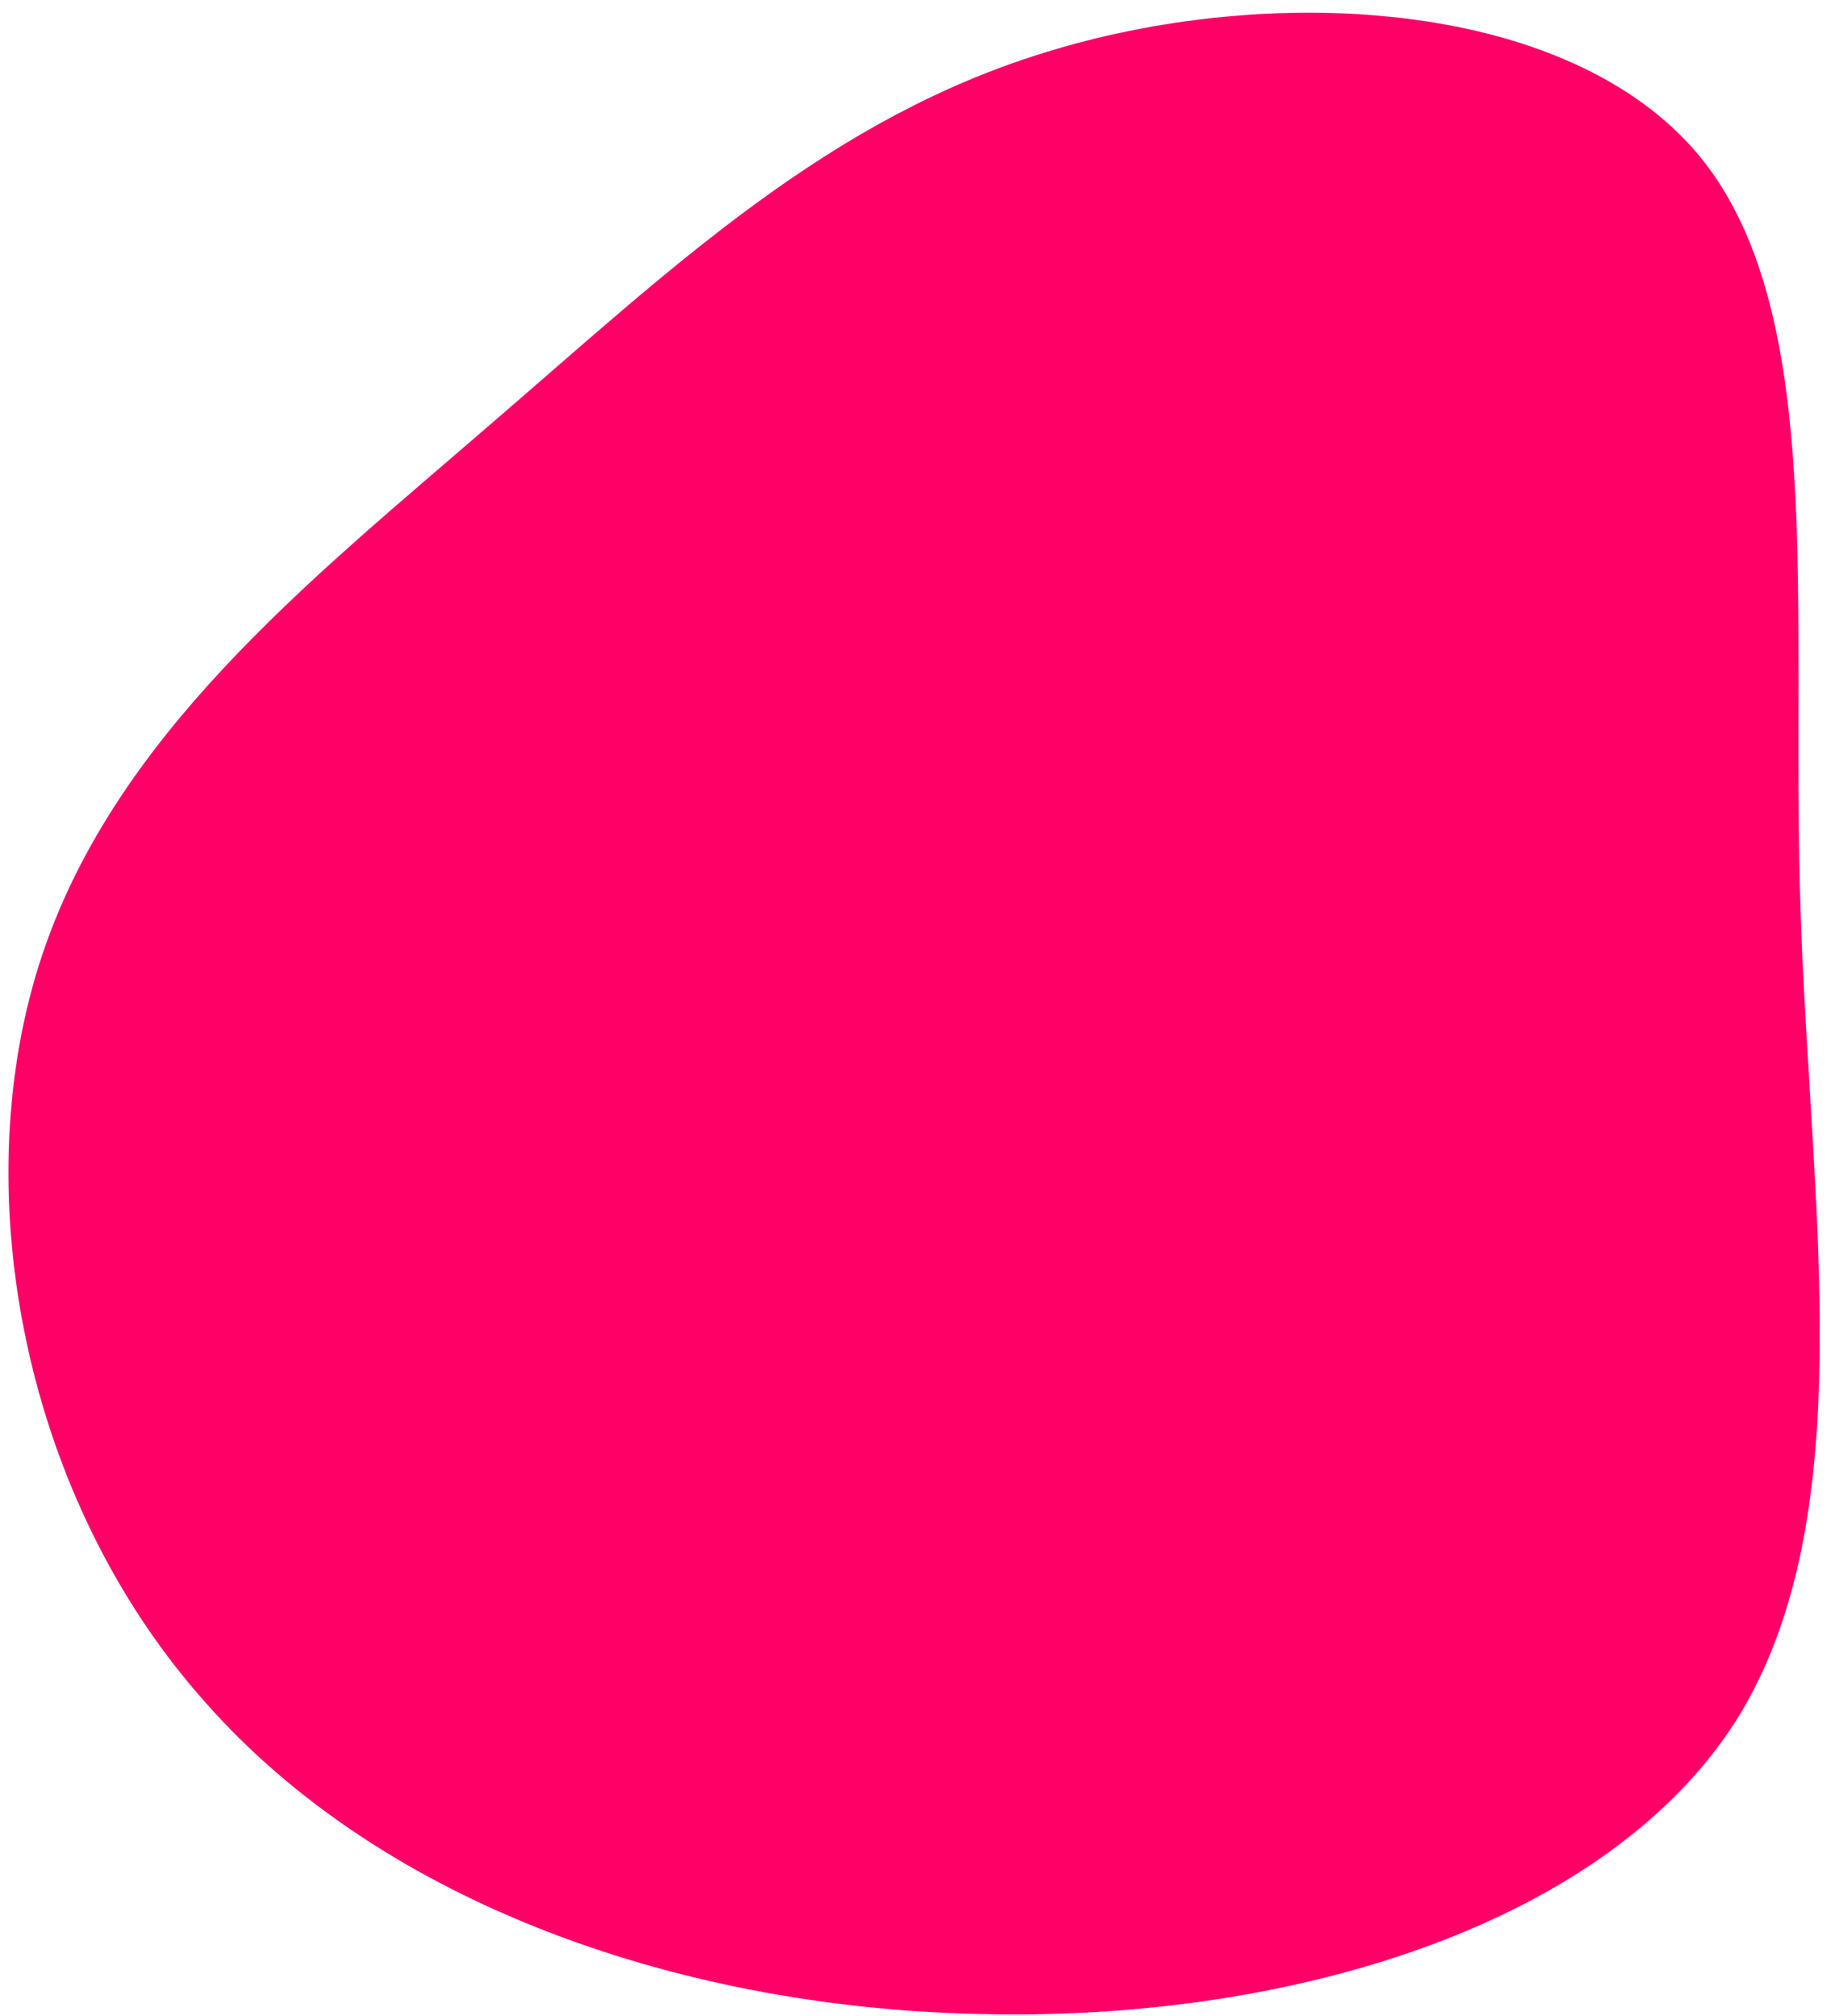
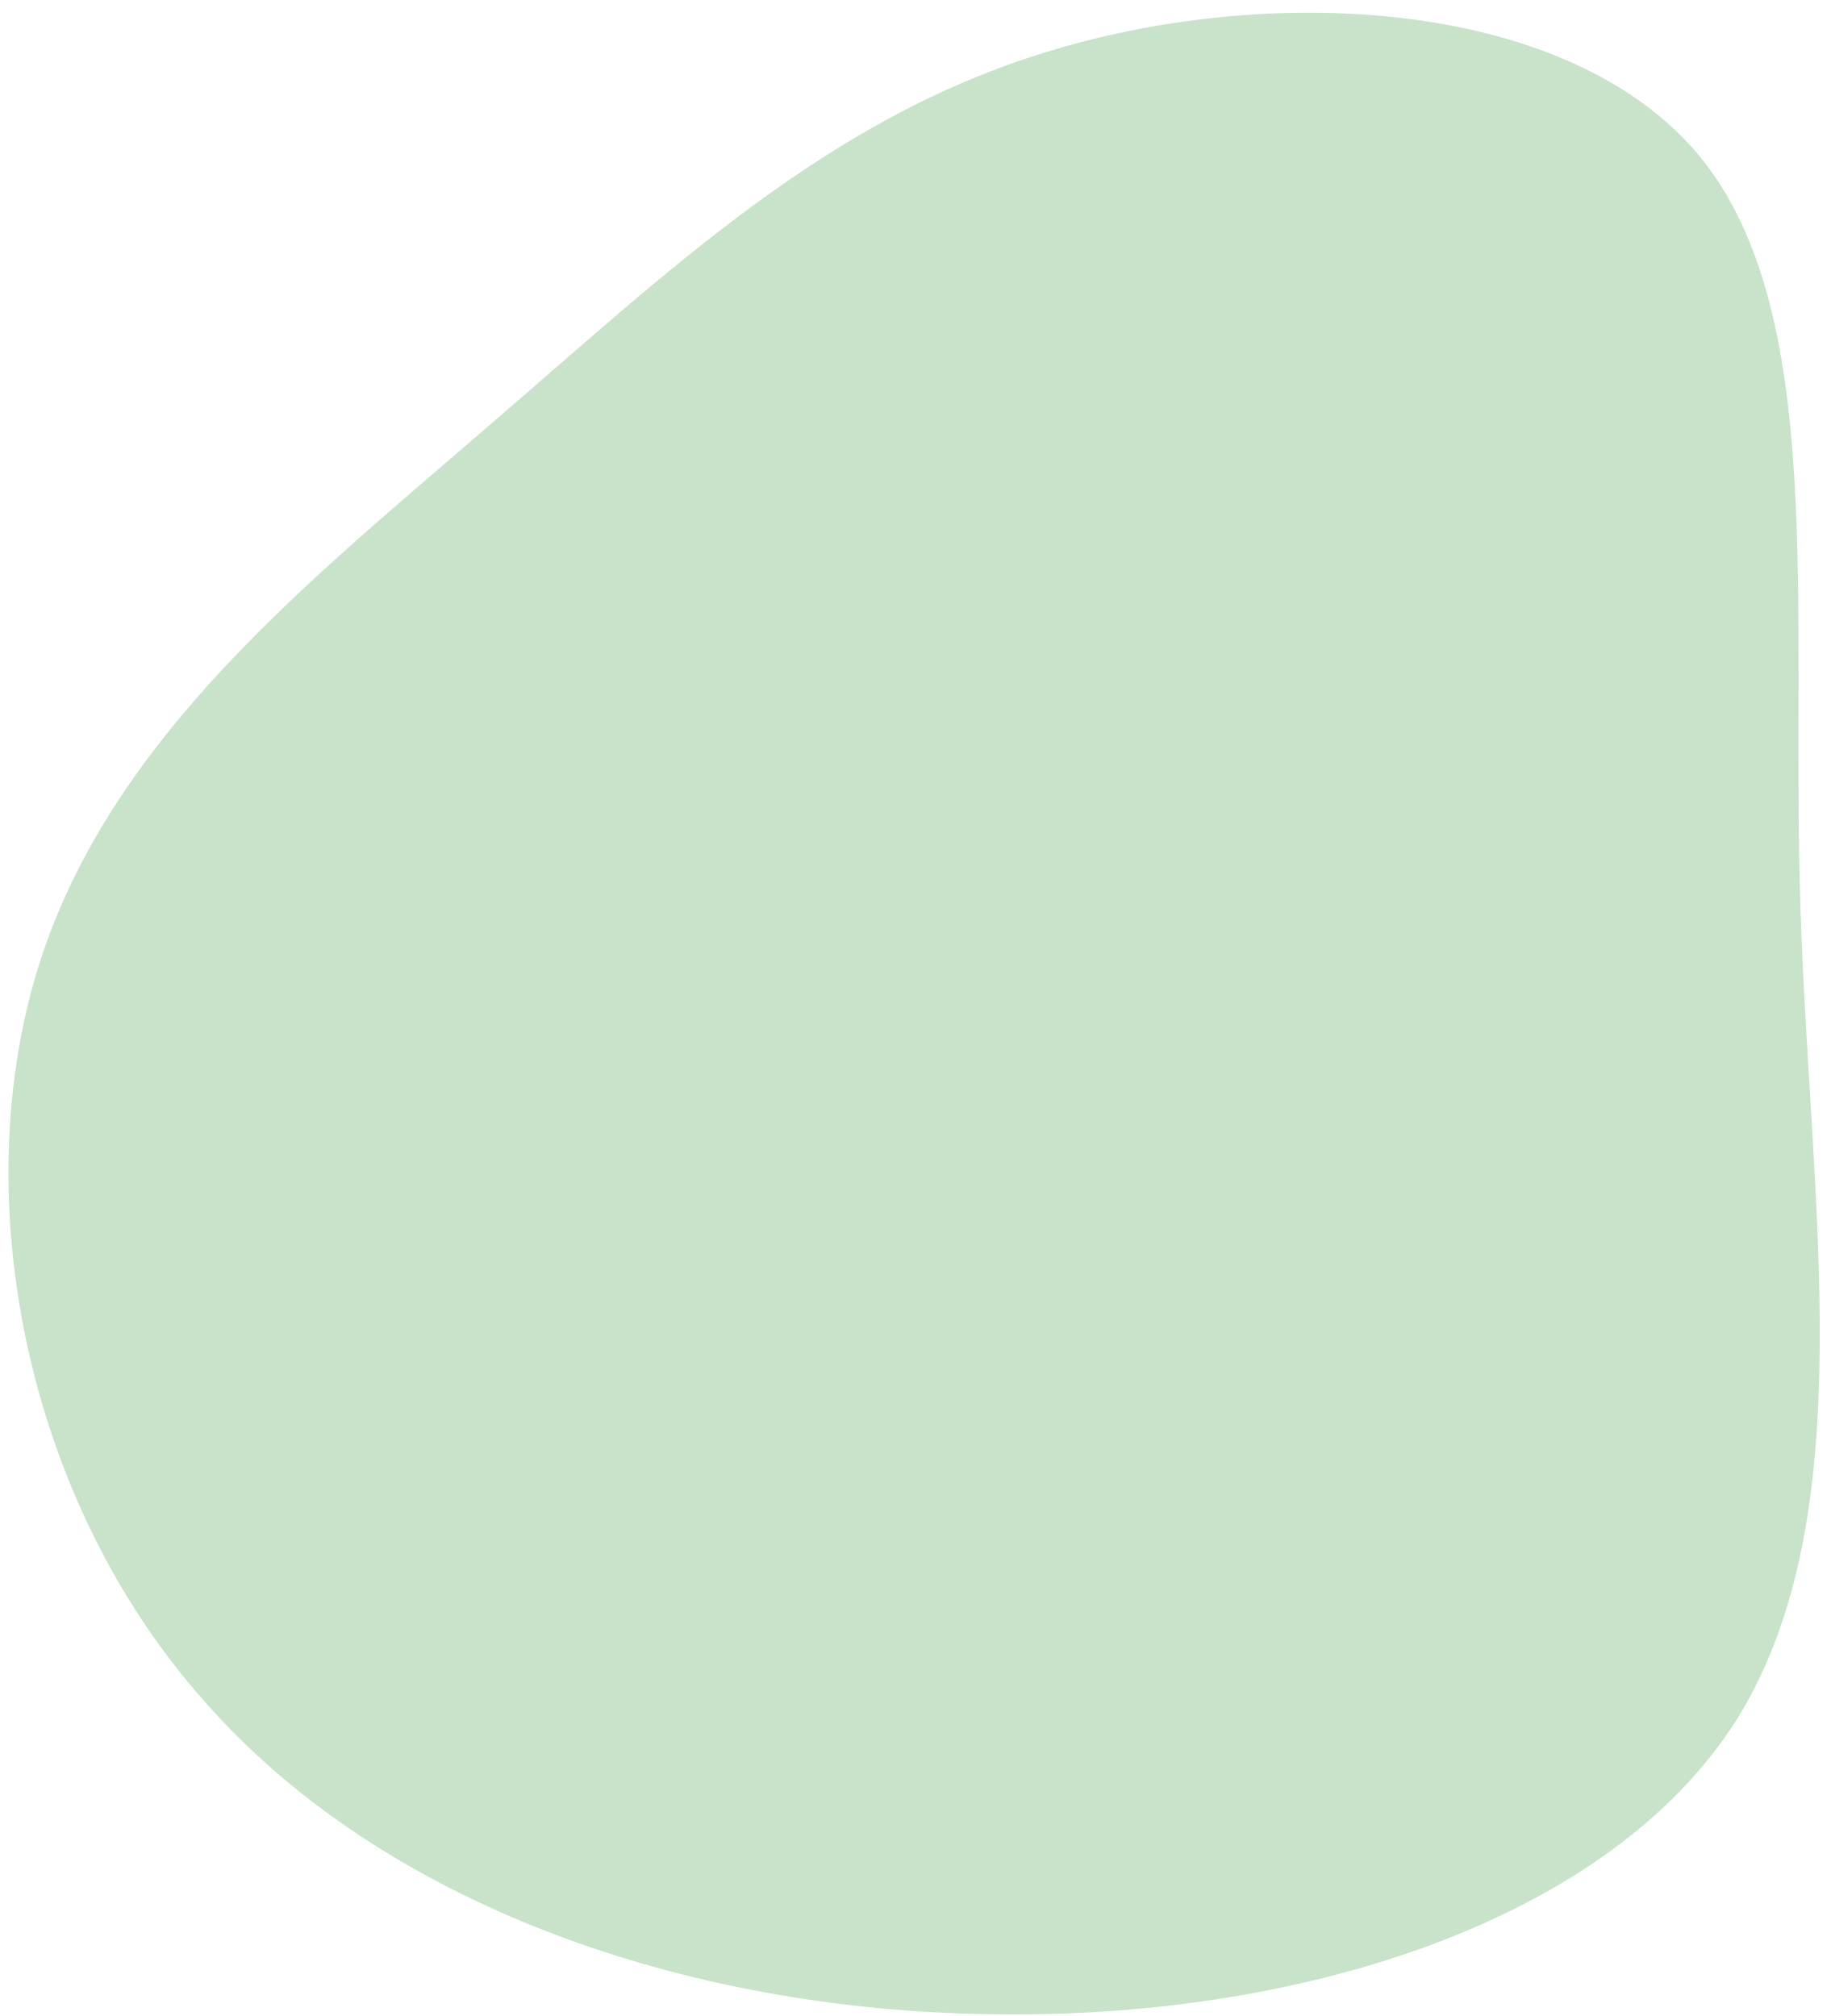
- <svg xmlns="http://www.w3.org/2000/svg" width="138" height="152" viewBox="0 0 138 152" fill="none">
-   <path d="M128.102 11.764C137.702 23.464 135.002 45.464 135.702 68.164C136.402 90.864 140.502 114.264 130.902 129.664C121.202 144.964 97.802 152.264 74.702 151.864C51.702 151.564 28.902 143.664 15.402 128.264C1.802 112.964 -2.498 90.164 2.902 72.864C8.302 55.564 23.502 43.664 37.002 31.964C50.602 20.264 62.502 8.764 79.402 3.764C96.402 -1.336 118.402 0.064 128.102 11.764Z" fill="#FF0066" />
+ <svg xmlns="http://www.w3.org/2000/svg" width="138" height="152" viewBox="0 0 138 152" fill="#C8E3C9">
+   <path d="M128.102 11.764C137.702 23.464 135.002 45.464 135.702 68.164C136.402 90.864 140.502 114.264 130.902 129.664C121.202 144.964 97.802 152.264 74.702 151.864C51.702 151.564 28.902 143.664 15.402 128.264C1.802 112.964 -2.498 90.164 2.902 72.864C8.302 55.564 23.502 43.664 37.002 31.964C50.602 20.264 62.502 8.764 79.402 3.764C96.402 -1.336 118.402 0.064 128.102 11.764Z" />
</svg>
